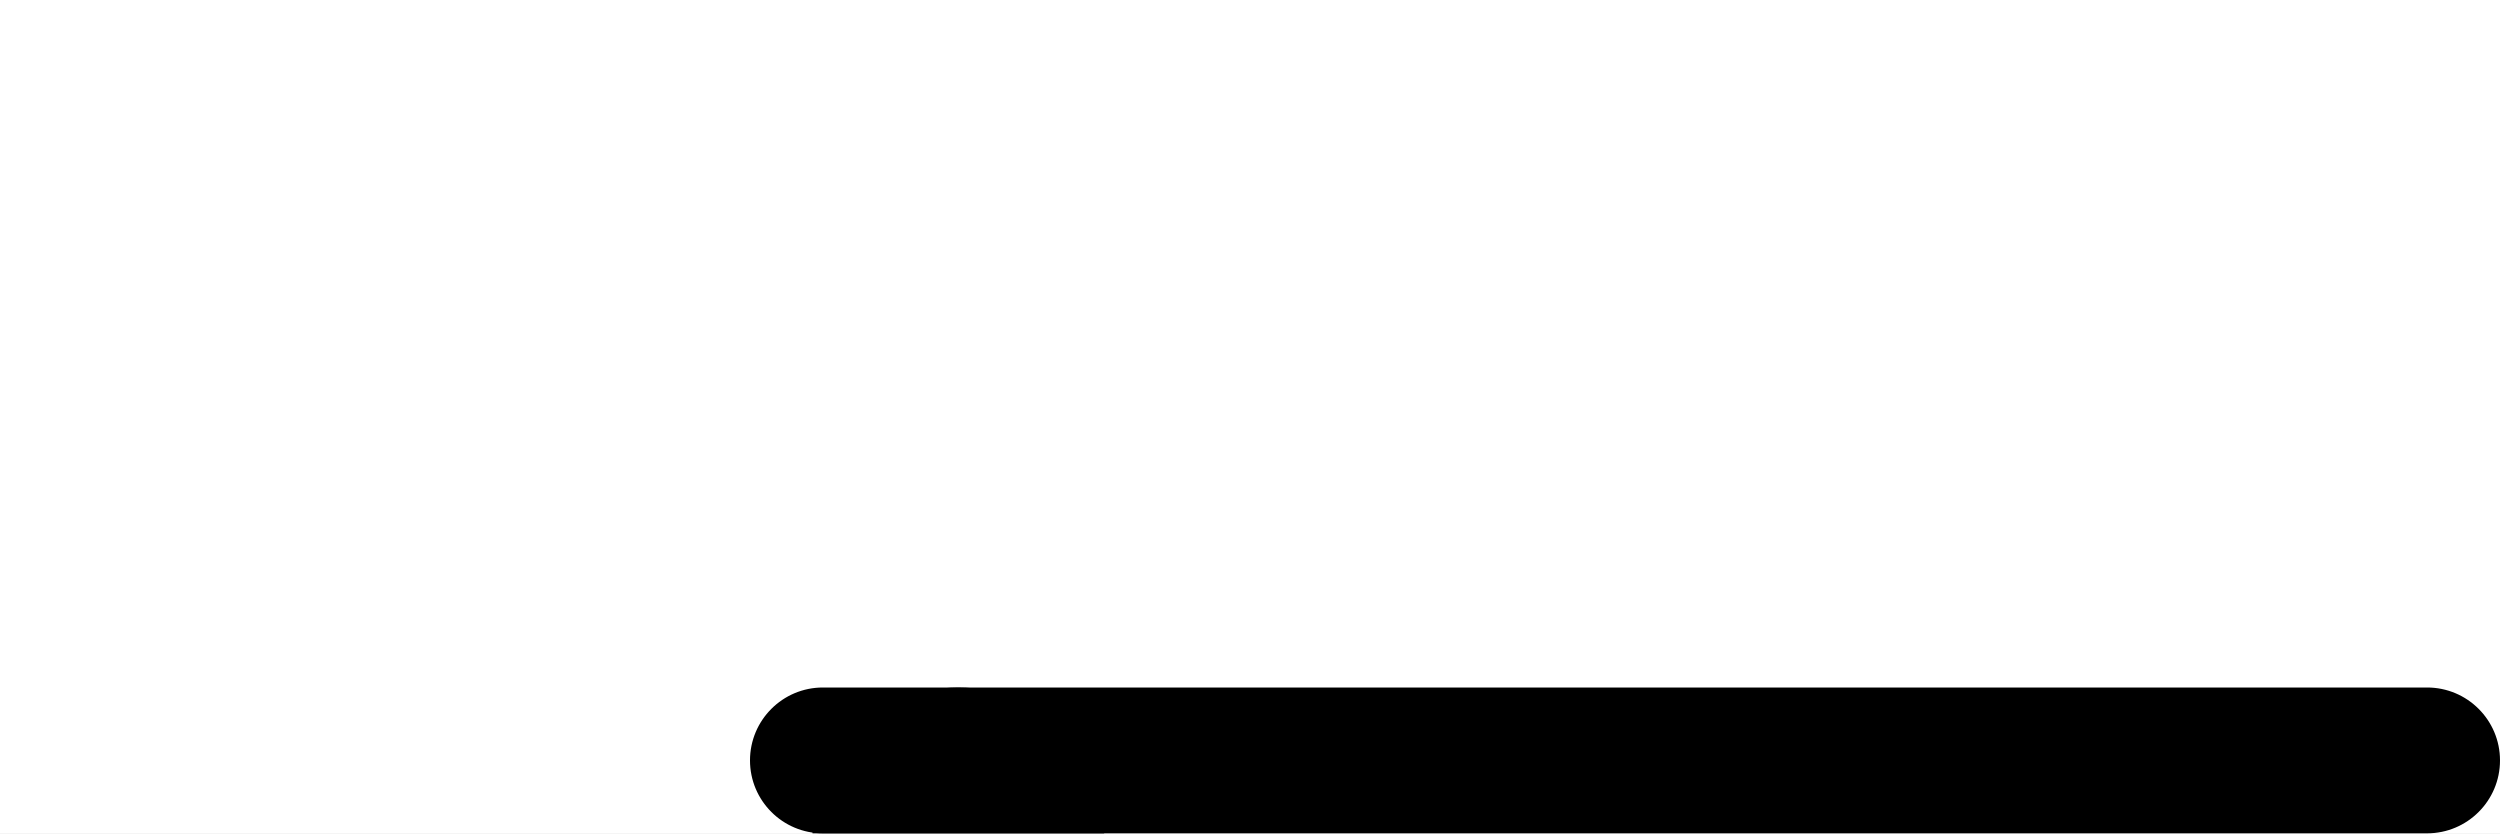
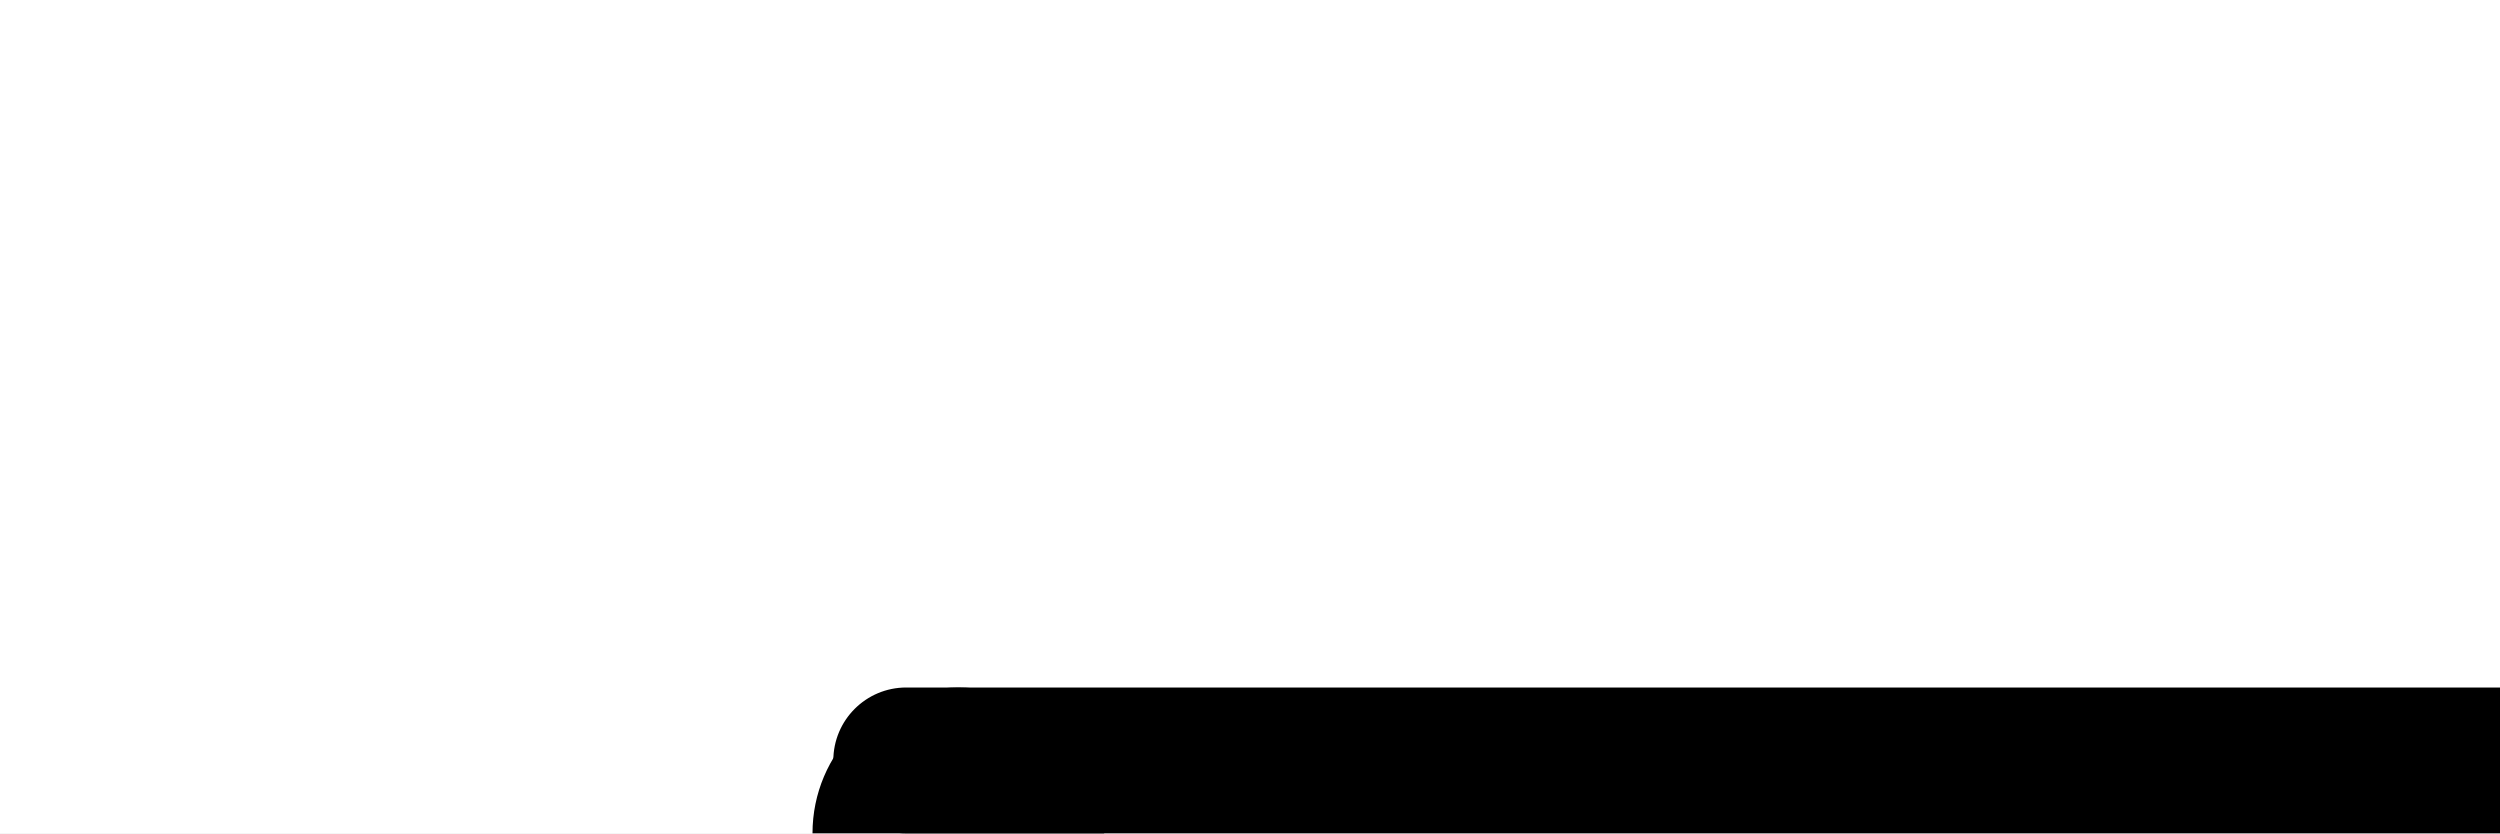
<svg xmlns="http://www.w3.org/2000/svg" viewBox="0 0 600 200" preserveAspectRatio="xMaxYMax slice" style="width: 100%; height: 200px; display: block;">
  <rect width="100%" height="100%" fill="white" />
  <g transform="translate(180, 165)">
-     <rect x="0" y="0" width="420" height="35" rx="17.5" fill="black" />
+     <rect x="20" y="0" width="420" height="35" rx="17.5" fill="black" />
    <circle cx="50" cy="35" r="35" fill="black" />
  </g>
</svg>
